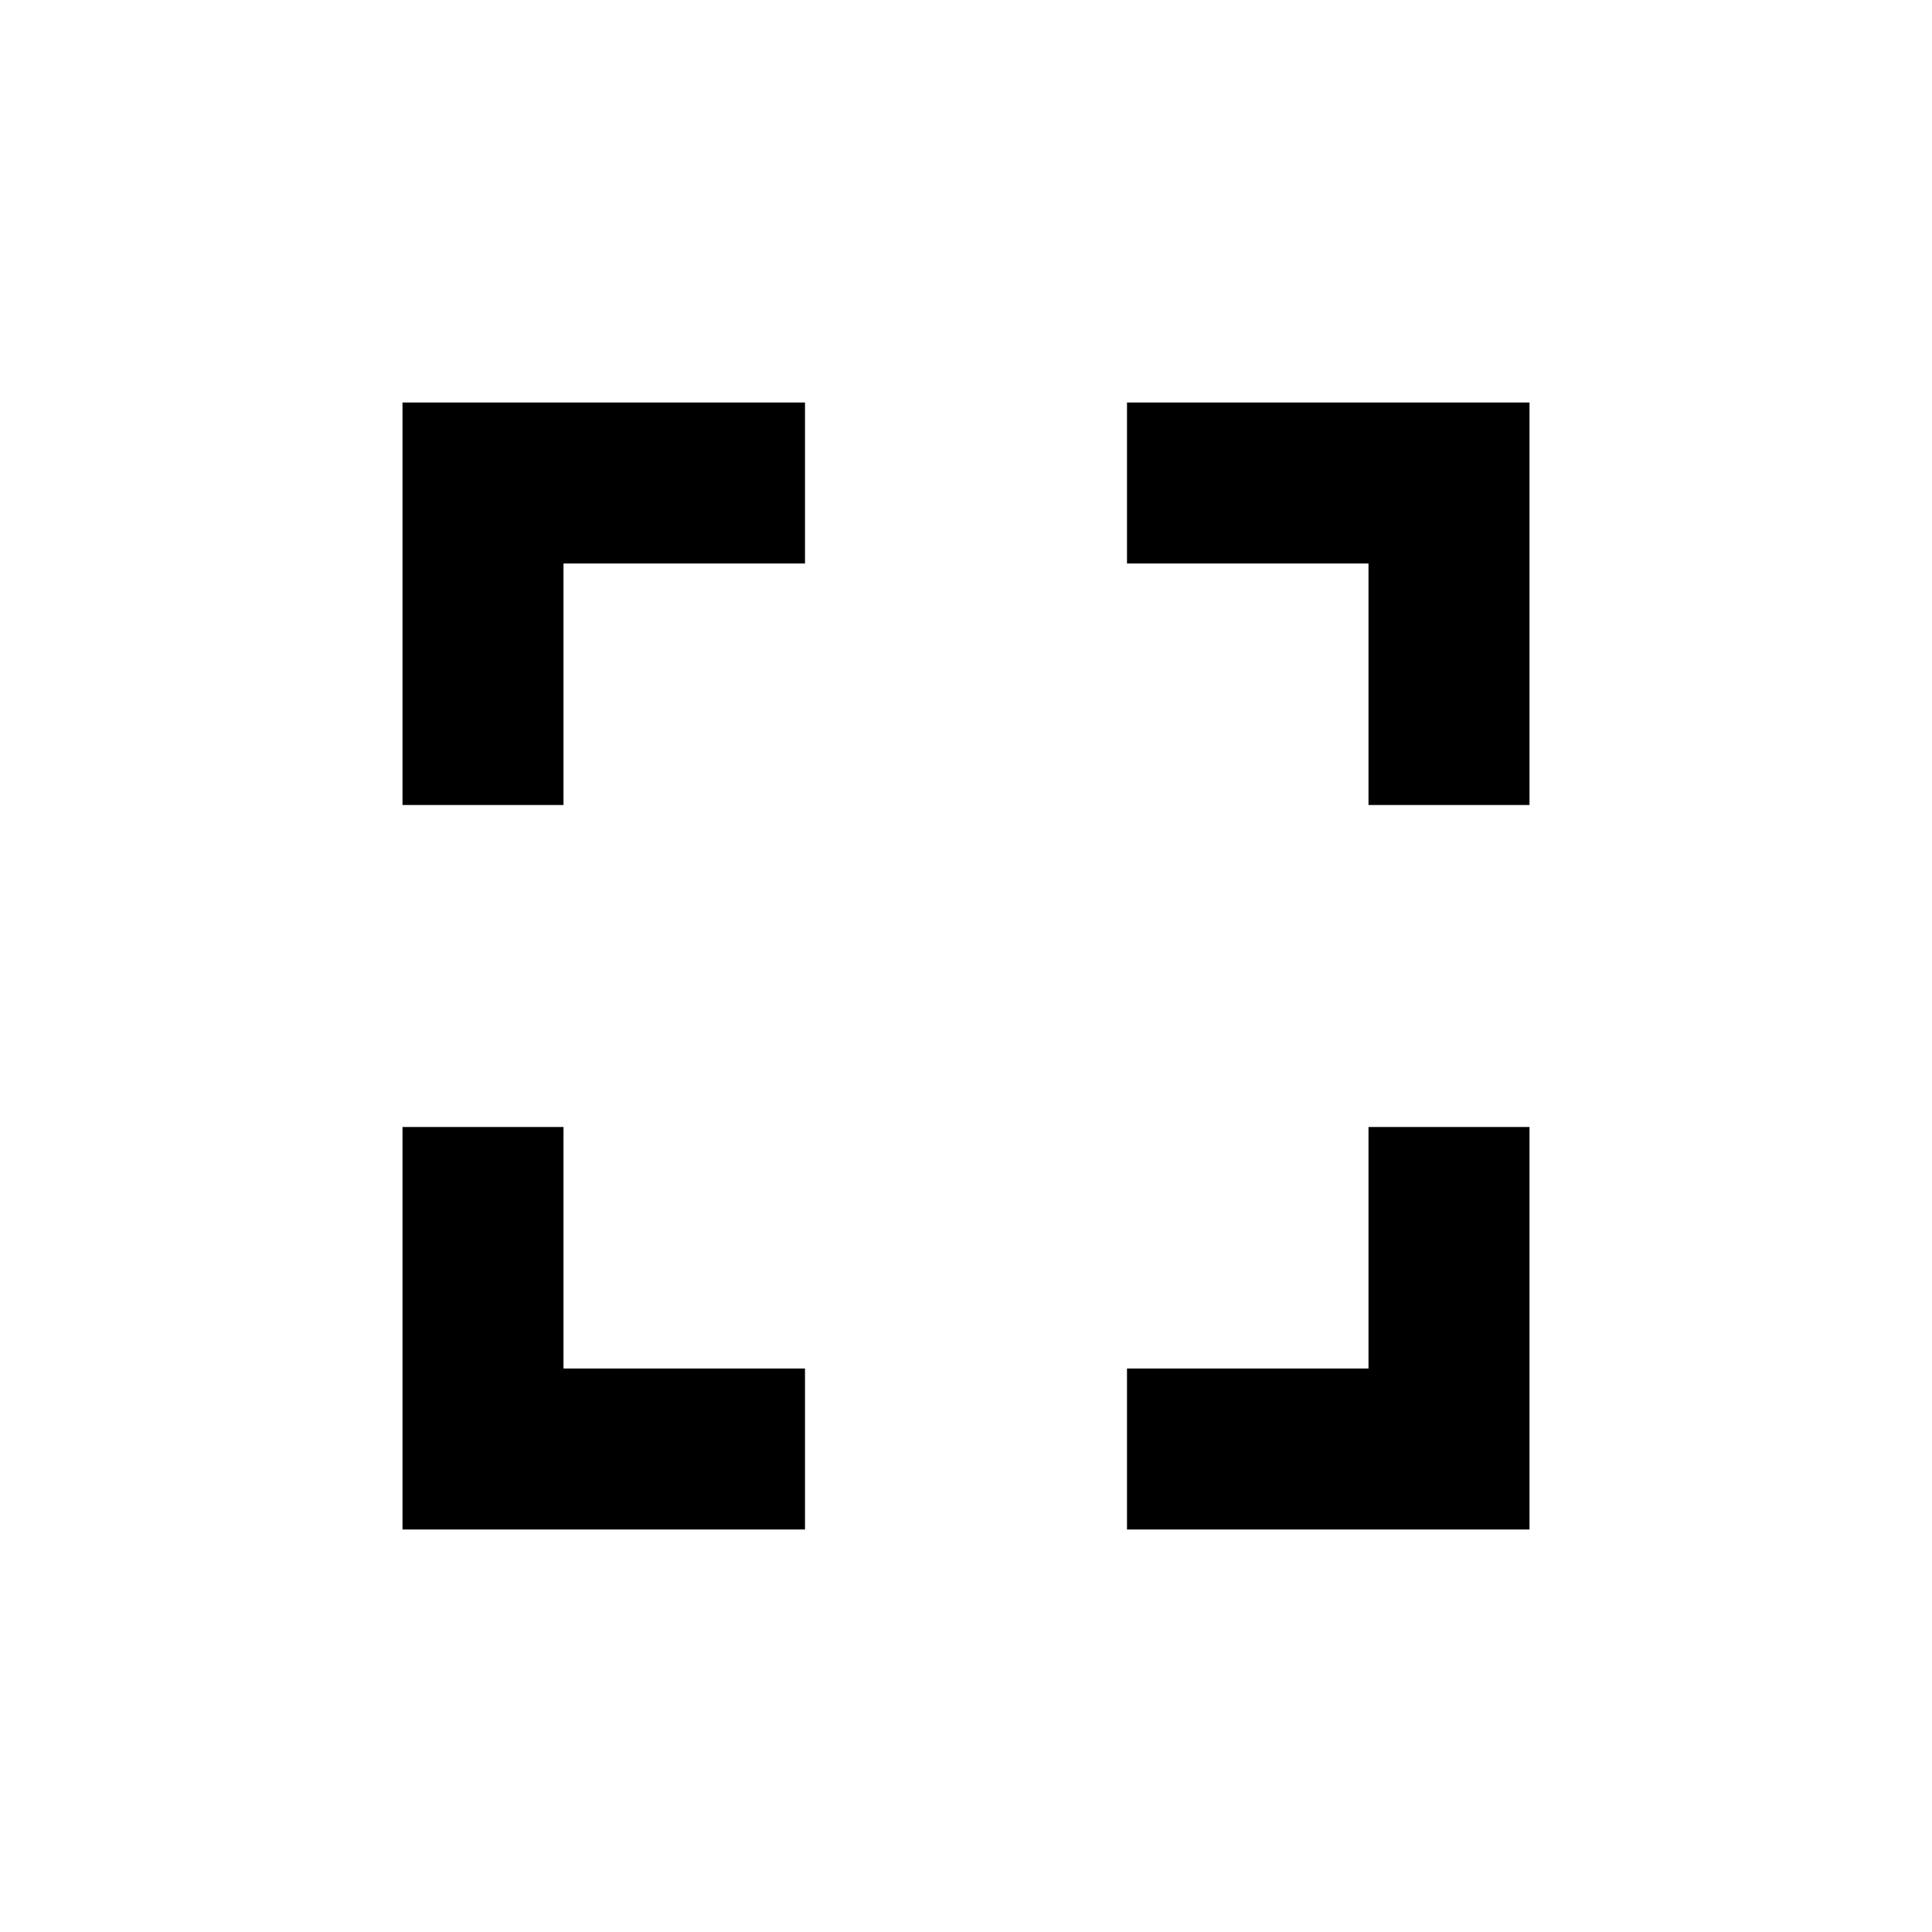
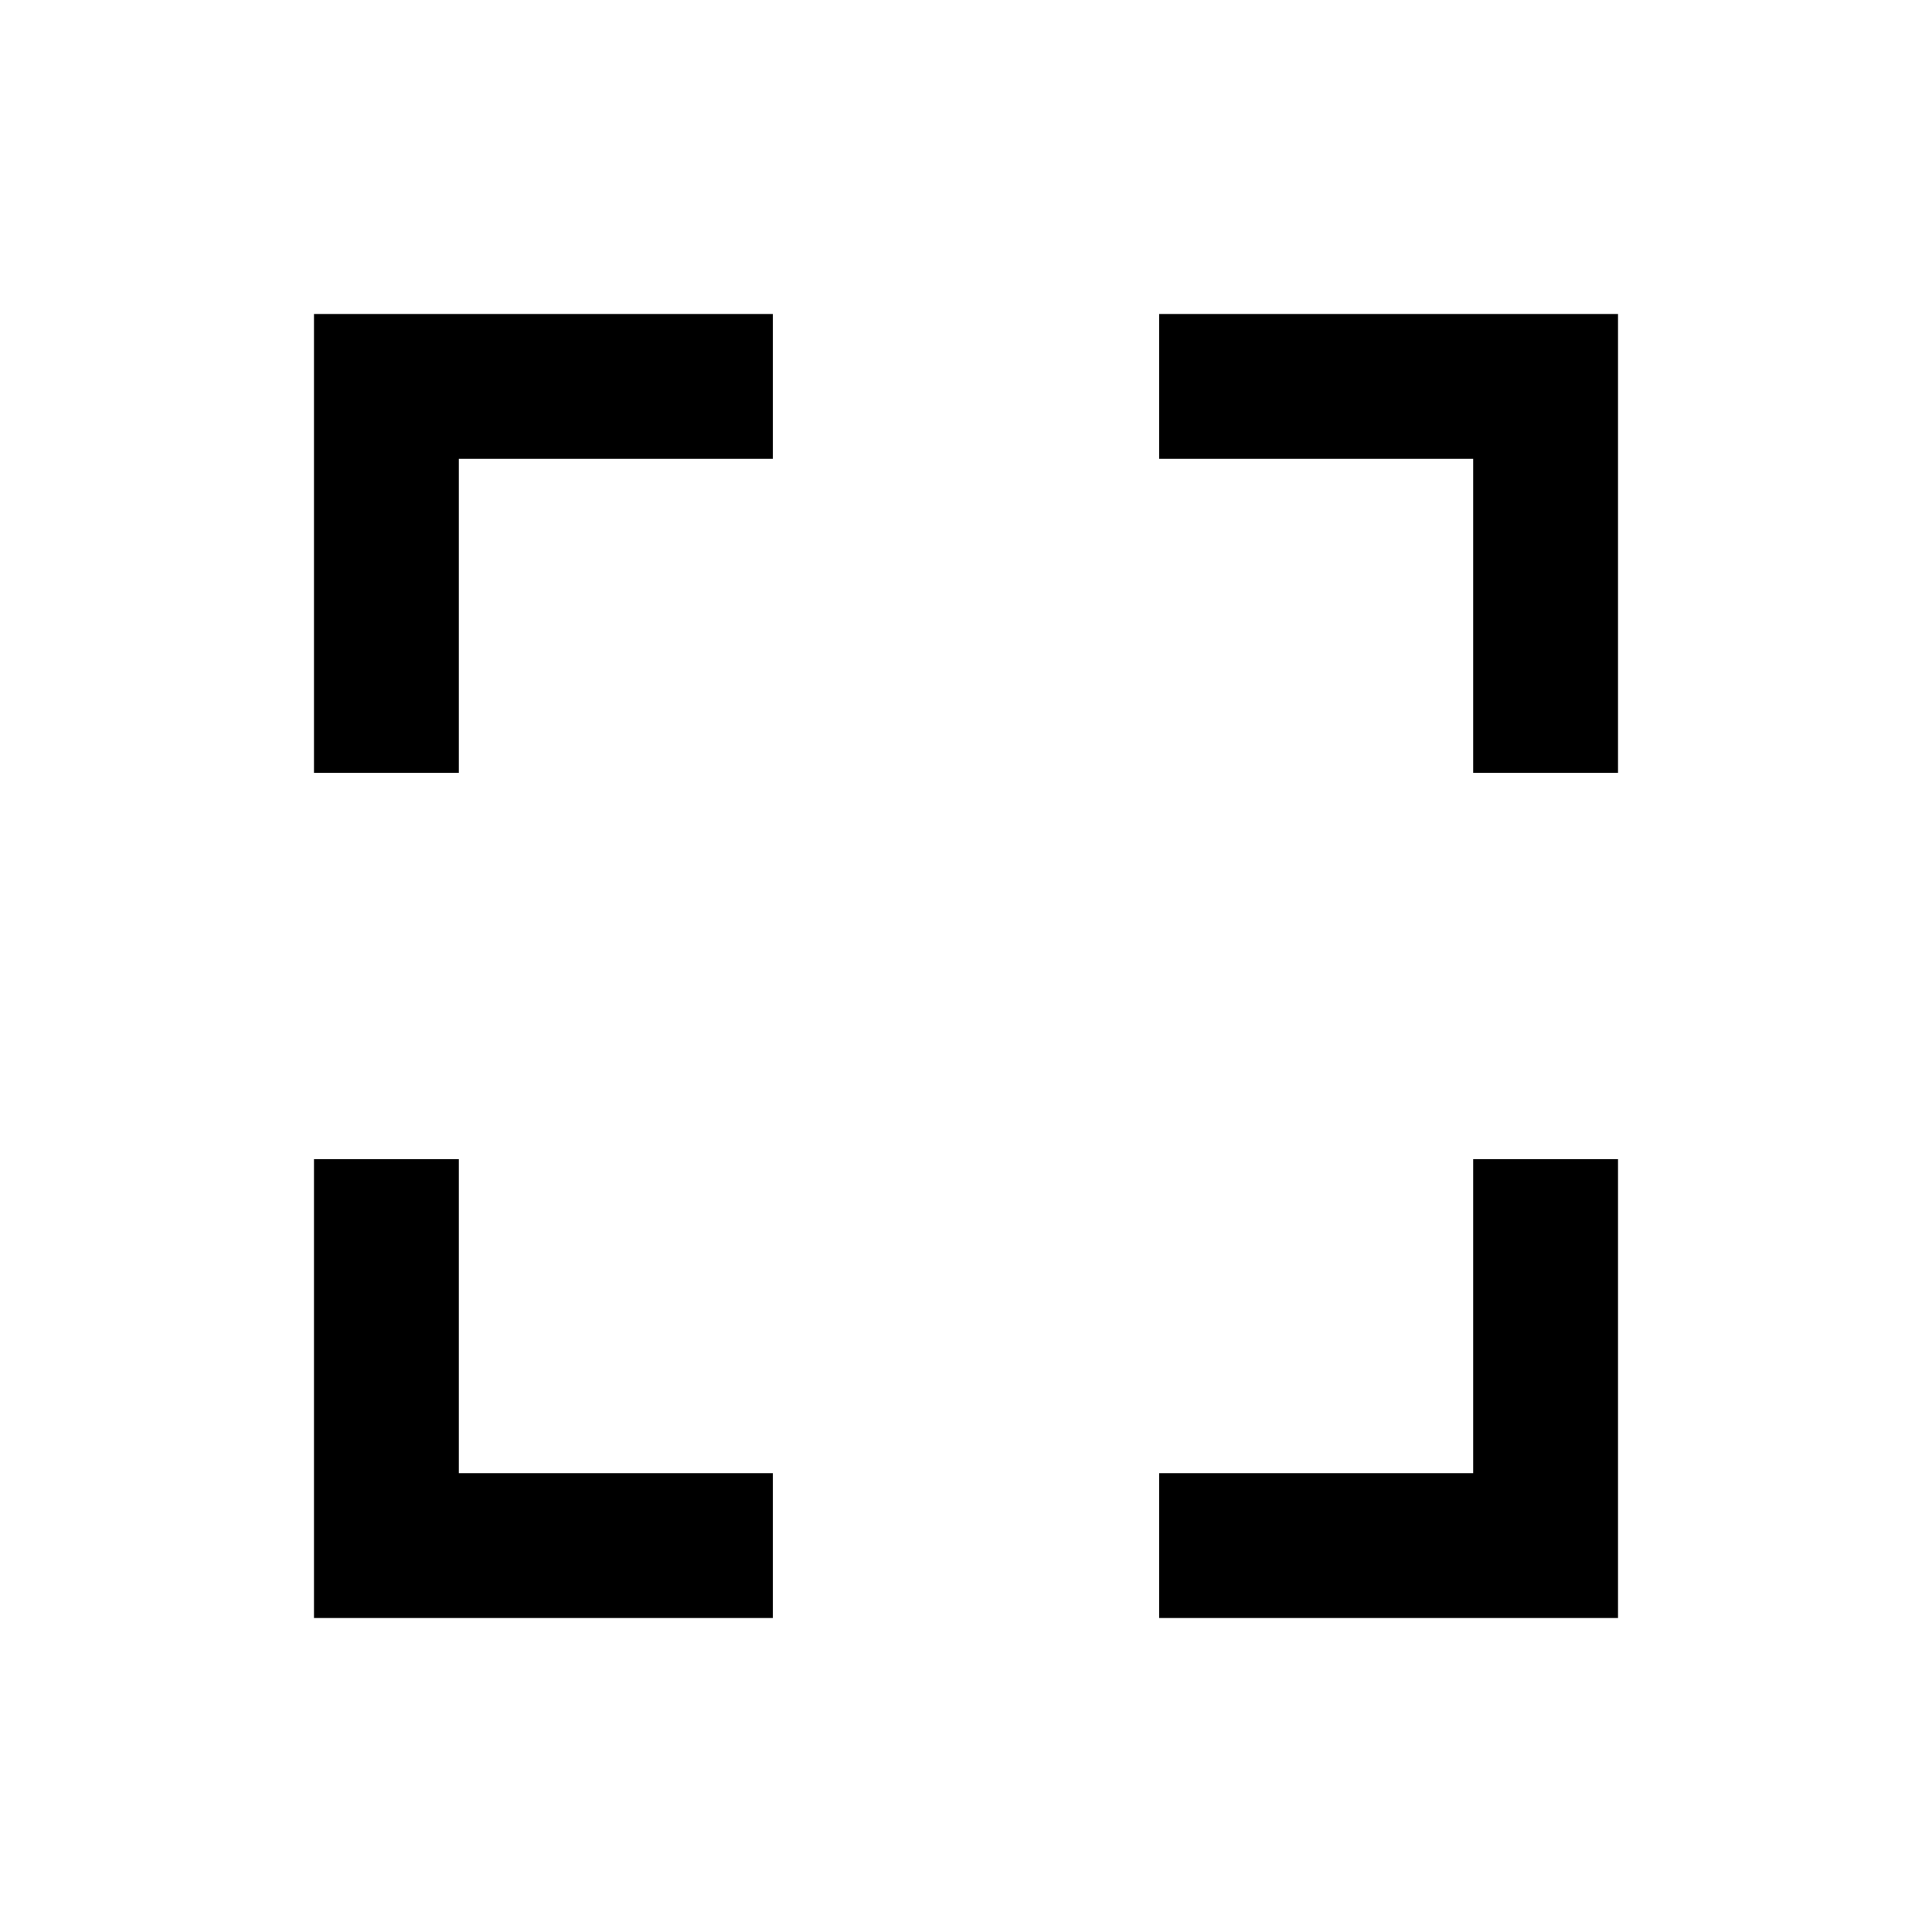
- <svg xmlns="http://www.w3.org/2000/svg" height="24px" viewBox="0 0 24 24" width="24px" fill="#000000">
-   <path d="M0 0h24v24H0z" fill="none" />
-   <path d="M7 14H5v5h5v-2H7v-3zm-2-4h2V7h3V5H5v5zm12 7h-3v2h5v-5h-2v3zM14 5v2h3v3h2V5h-5z" />
+ <svg xmlns="http://www.w3.org/2000/svg" id="svg2758" version="1.1" fill="none" viewBox="0 0 20 20" height="20" width="20">
+   <defs id="defs2762" />
+   <path id="path4240" d="M 4,8 V 4 h 4" style="fill:none;stroke:#000000;stroke-width:1.5;stroke-linecap:butt;stroke-linejoin:miter;stroke-miterlimit:4;stroke-dasharray:none;stroke-opacity:1" />
+   <path id="path4242" d="m 12,4 h 4 v 4" style="fill:none;stroke:#000000;stroke-width:1.5;stroke-linecap:butt;stroke-linejoin:miter;stroke-miterlimit:4;stroke-dasharray:none;stroke-opacity:1" />
+   <path id="path4244" d="m 4,12 v 4 h 4" style="fill:none;stroke:#000000;stroke-width:1.5;stroke-linecap:butt;stroke-linejoin:miter;stroke-miterlimit:4;stroke-dasharray:none;stroke-opacity:1" />
+   <path id="path4246" d="m 12,16 h 4 v -4" style="fill:none;stroke:#000000;stroke-width:1.5;stroke-linecap:butt;stroke-linejoin:miter;stroke-miterlimit:4;stroke-dasharray:none;stroke-opacity:1" />
</svg>
